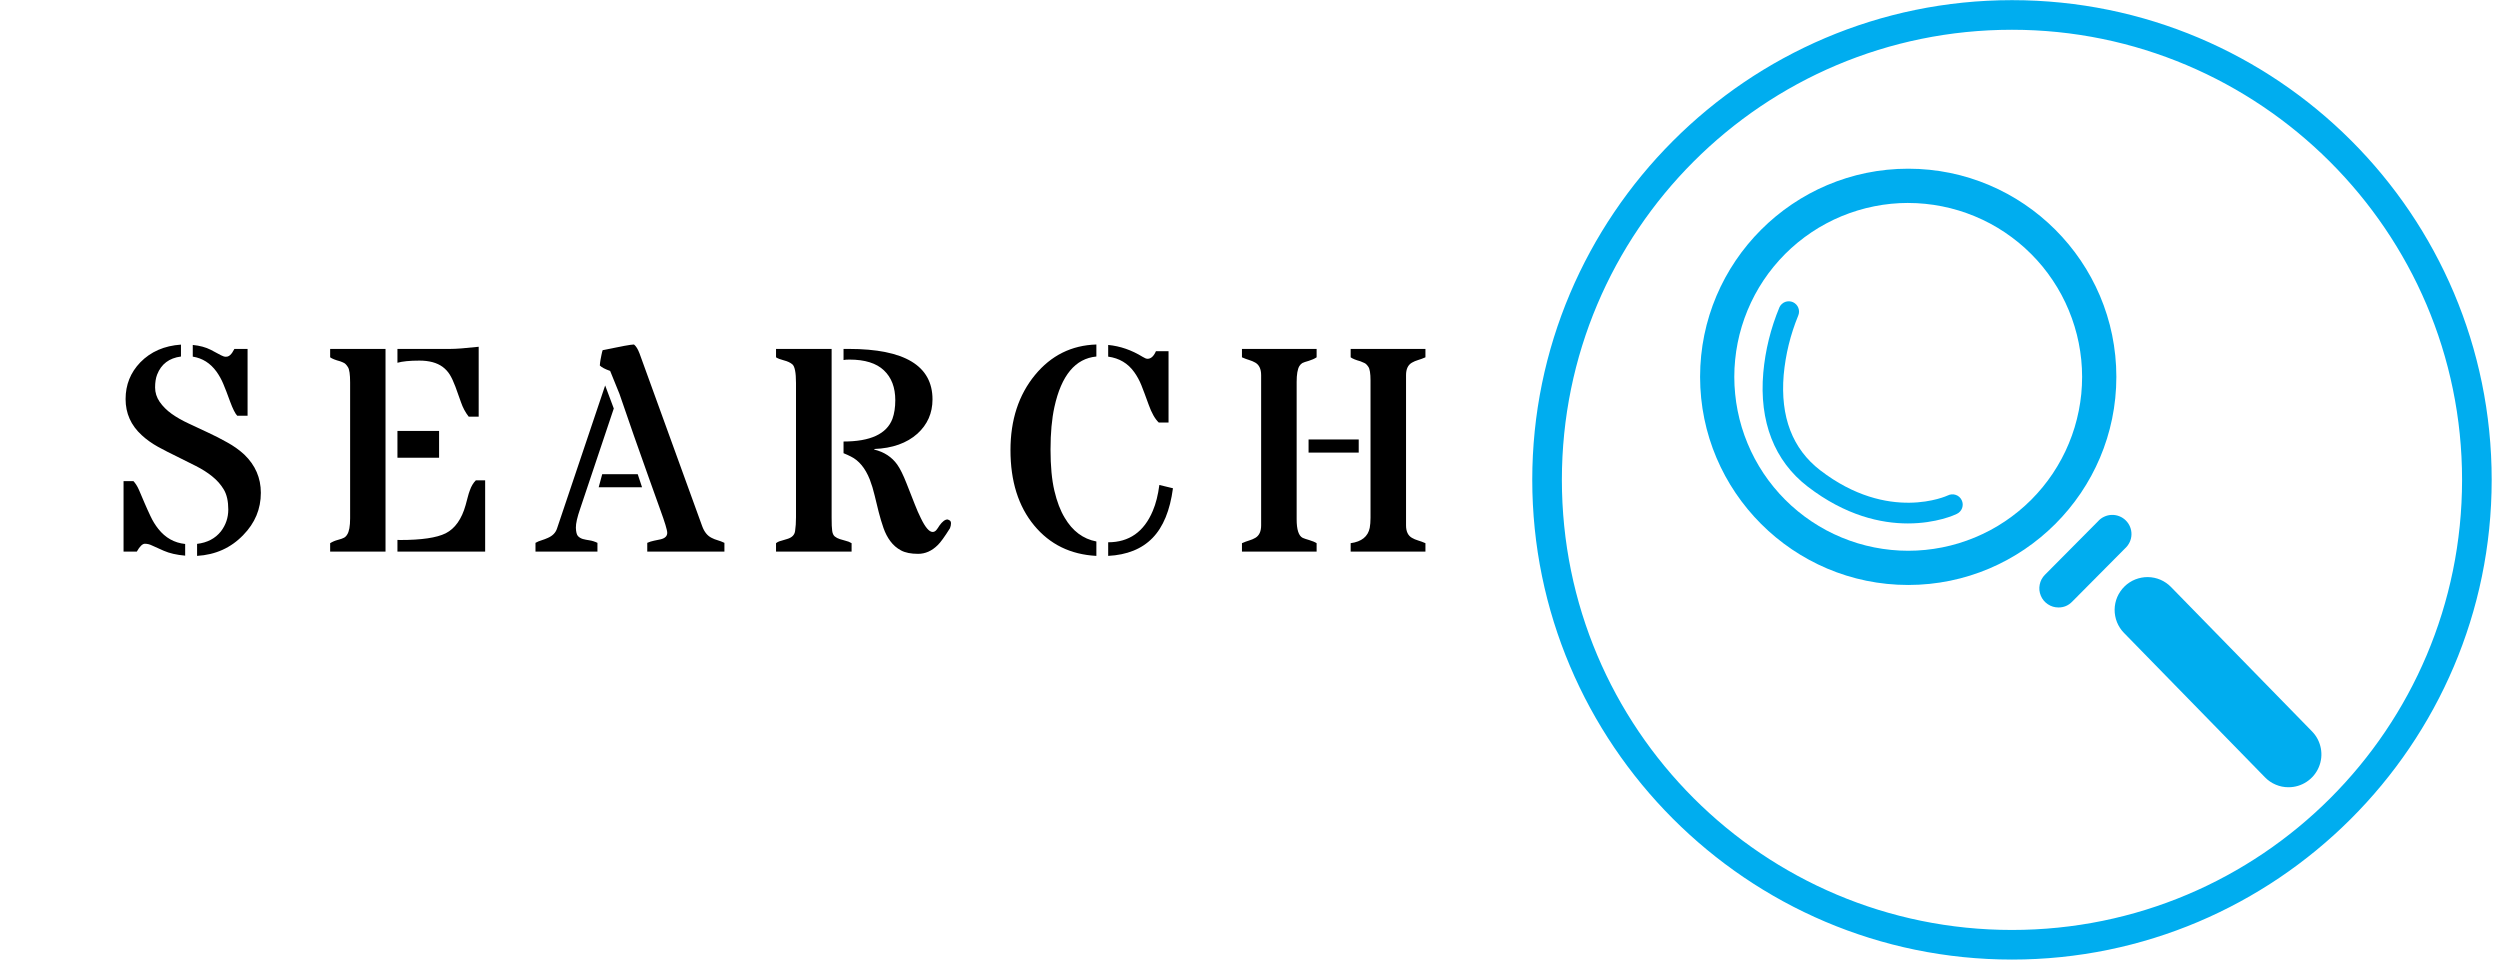
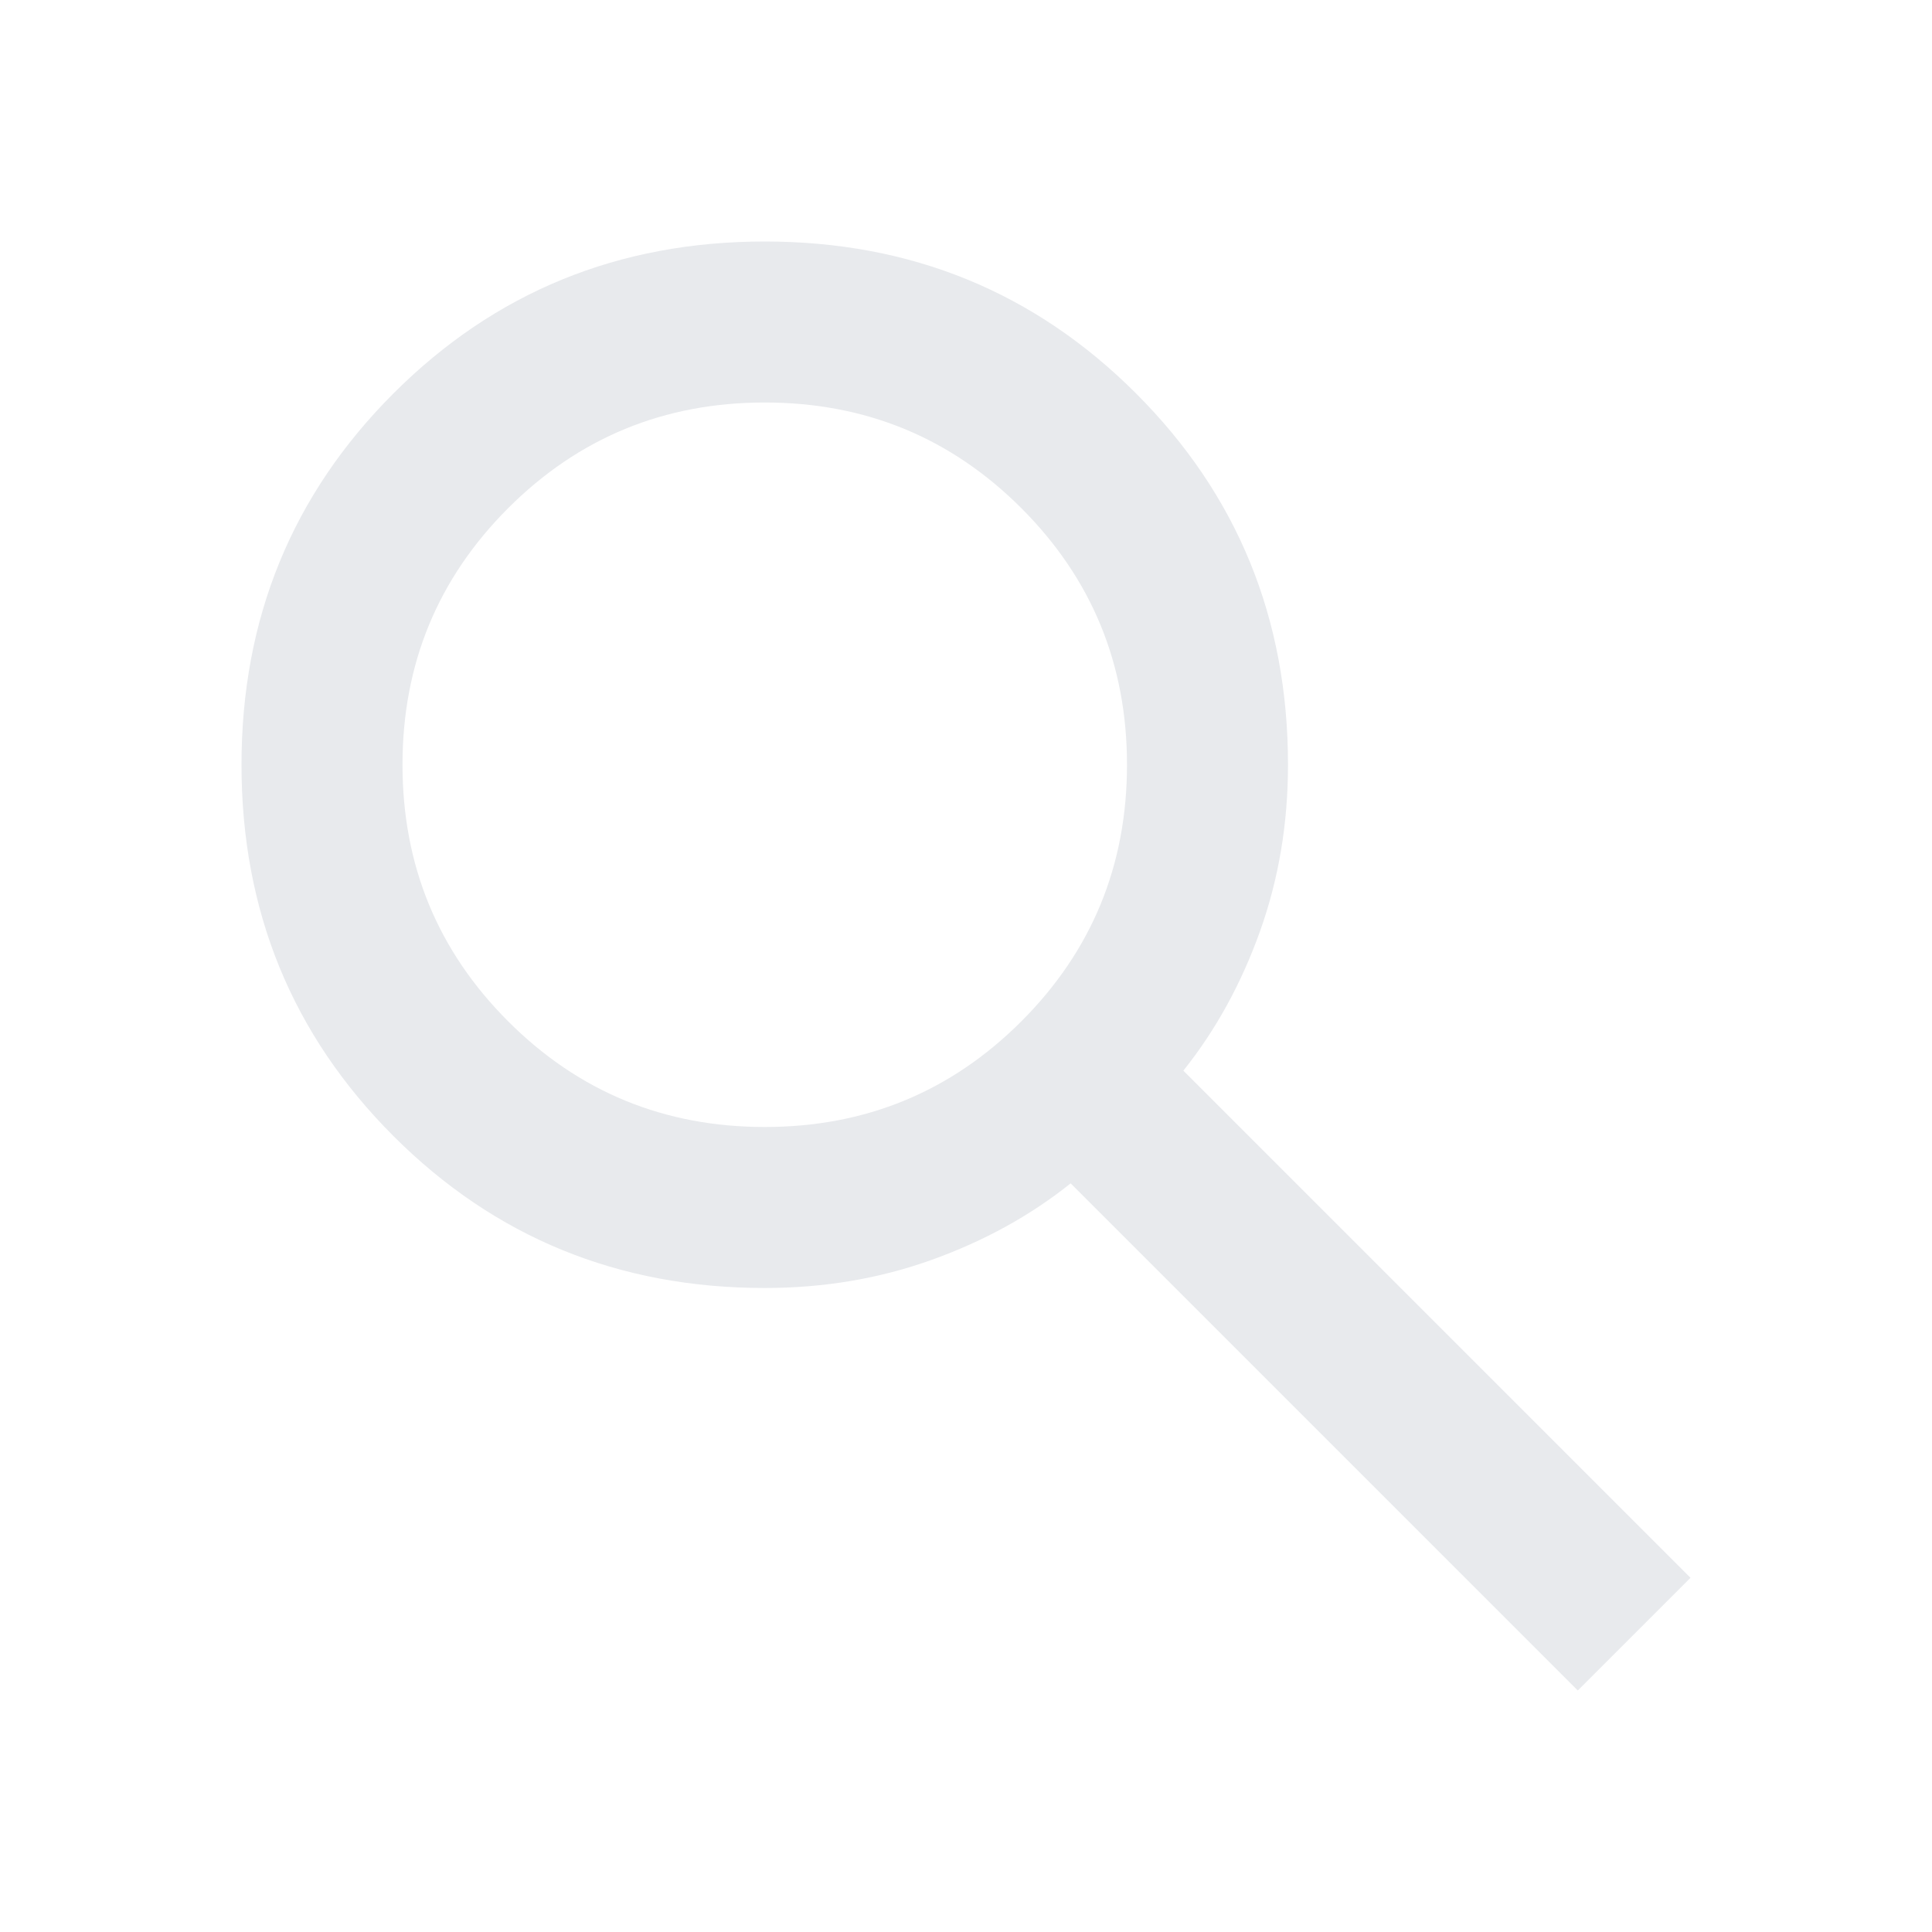
- <svg xmlns="http://www.w3.org/2000/svg" width="459" zoomAndPan="magnify" viewBox="0 0 344.25 132.75" height="177" preserveAspectRatio="xMidYMid meet" version="1.0">
-   <defs>
-     <g />
-     <clipPath id="5f52c2eb76">
-       <path d="M 234.074 23.234 L 292 23.234 L 292 81 L 234.074 81 Z M 234.074 23.234 " clip-rule="nonzero" />
-     </clipPath>
-     <clipPath id="a10f818d1d">
-       <path d="M 291 79 L 320 79 L 320 108.676 L 291 108.676 Z M 291 79 " clip-rule="nonzero" />
-     </clipPath>
-     <clipPath id="0cf312b33c">
-       <path d="M 210.992 0.02 L 343.039 0.02 L 343.039 132.066 L 210.992 132.066 Z M 210.992 0.02 " clip-rule="nonzero" />
-     </clipPath>
-   </defs>
-   <g clip-path="url(#5f52c2eb76)">
-     <path fill="#00adef" d="M 262.762 80.551 C 246.957 80.551 234.102 67.695 234.102 51.891 C 234.102 36.086 246.957 23.23 262.762 23.23 C 278.566 23.23 291.422 36.086 291.422 51.891 C 291.422 67.695 278.562 80.551 262.762 80.551 Z M 262.762 27.945 C 261.977 27.945 261.195 27.984 260.414 28.059 C 259.633 28.137 258.859 28.25 258.09 28.406 C 257.32 28.559 256.559 28.746 255.809 28.977 C 255.059 29.203 254.32 29.469 253.598 29.766 C 252.871 30.066 252.164 30.402 251.473 30.773 C 250.781 31.141 250.109 31.543 249.457 31.98 C 248.805 32.418 248.176 32.883 247.57 33.379 C 246.961 33.879 246.383 34.402 245.828 34.957 C 245.273 35.512 244.746 36.094 244.25 36.699 C 243.75 37.305 243.285 37.934 242.848 38.586 C 242.414 39.238 242.012 39.91 241.641 40.602 C 241.273 41.293 240.938 42.004 240.637 42.727 C 240.336 43.453 240.074 44.191 239.844 44.941 C 239.617 45.691 239.426 46.449 239.273 47.219 C 239.121 47.988 239.004 48.766 238.93 49.543 C 238.852 50.324 238.812 51.105 238.812 51.891 C 238.812 52.676 238.852 53.457 238.93 54.238 C 239.004 55.02 239.121 55.793 239.273 56.562 C 239.426 57.332 239.617 58.094 239.844 58.844 C 240.074 59.594 240.336 60.332 240.637 61.055 C 240.938 61.781 241.273 62.488 241.641 63.18 C 242.012 63.871 242.414 64.543 242.848 65.195 C 243.285 65.848 243.75 66.477 244.25 67.082 C 244.746 67.688 245.273 68.27 245.828 68.824 C 246.383 69.379 246.961 69.906 247.57 70.402 C 248.176 70.898 248.805 71.367 249.457 71.801 C 250.109 72.238 250.781 72.641 251.473 73.012 C 252.164 73.379 252.871 73.715 253.598 74.016 C 254.32 74.316 255.059 74.578 255.809 74.809 C 256.559 75.035 257.32 75.227 258.09 75.379 C 258.859 75.531 259.633 75.645 260.414 75.723 C 261.195 75.801 261.977 75.84 262.762 75.84 C 263.543 75.84 264.328 75.801 265.109 75.723 C 265.887 75.645 266.664 75.531 267.434 75.379 C 268.203 75.227 268.961 75.035 269.711 74.809 C 270.461 74.578 271.199 74.316 271.926 74.016 C 272.648 73.715 273.355 73.379 274.051 73.012 C 274.742 72.641 275.414 72.238 276.066 71.801 C 276.715 71.367 277.348 70.898 277.953 70.402 C 278.559 69.906 279.141 69.379 279.695 68.824 C 280.246 68.27 280.773 67.688 281.273 67.082 C 281.77 66.477 282.234 65.848 282.672 65.195 C 283.105 64.543 283.512 63.871 283.879 63.18 C 284.25 62.488 284.586 61.781 284.883 61.055 C 285.184 60.332 285.449 59.594 285.676 58.844 C 285.902 58.094 286.094 57.332 286.246 56.562 C 286.398 55.793 286.516 55.02 286.594 54.238 C 286.668 53.457 286.707 52.676 286.707 51.891 C 286.707 51.109 286.668 50.324 286.59 49.547 C 286.512 48.766 286.395 47.992 286.242 47.223 C 286.09 46.453 285.898 45.695 285.668 44.945 C 285.441 44.195 285.176 43.457 284.875 42.734 C 284.574 42.008 284.242 41.301 283.871 40.609 C 283.5 39.918 283.098 39.246 282.66 38.594 C 282.227 37.945 281.758 37.316 281.262 36.707 C 280.766 36.102 280.238 35.523 279.684 34.969 C 279.129 34.414 278.551 33.887 277.945 33.391 C 277.336 32.895 276.707 32.426 276.059 31.992 C 275.406 31.555 274.734 31.152 274.043 30.781 C 273.352 30.414 272.645 30.078 271.918 29.777 C 271.195 29.477 270.457 29.215 269.707 28.984 C 268.957 28.758 268.199 28.566 267.43 28.414 C 266.66 28.258 265.887 28.145 265.105 28.066 C 264.328 27.988 263.543 27.949 262.762 27.949 Z M 262.762 27.945 " fill-opacity="1" fill-rule="nonzero" />
-   </g>
-   <path fill="#00adef" d="M 283.457 83.648 C 282.922 83.648 282.434 83.504 281.992 83.207 C 281.547 82.91 281.223 82.516 281.02 82.027 C 280.816 81.535 280.762 81.027 280.867 80.504 C 280.969 79.98 281.207 79.531 281.582 79.152 L 288.883 71.797 C 289.121 71.523 289.406 71.309 289.734 71.156 C 290.062 71 290.41 70.914 290.77 70.902 C 291.133 70.891 291.484 70.949 291.824 71.082 C 292.164 71.215 292.461 71.406 292.719 71.664 C 292.977 71.918 293.176 72.215 293.312 72.551 C 293.449 72.891 293.512 73.238 293.504 73.602 C 293.496 73.965 293.414 74.312 293.262 74.641 C 293.109 74.973 292.898 75.258 292.629 75.504 L 285.332 82.855 C 284.816 83.383 284.191 83.648 283.457 83.648 Z M 283.457 83.648 " fill-opacity="1" fill-rule="nonzero" />
-   <g clip-path="url(#a10f818d1d)">
-     <path fill="#00adef" d="M 315.129 108.402 C 314.52 108.406 313.934 108.289 313.375 108.051 C 312.812 107.816 312.32 107.48 311.895 107.043 L 292.473 87.152 C 292.266 86.941 292.078 86.711 291.918 86.461 C 291.754 86.211 291.617 85.949 291.508 85.676 C 291.398 85.398 291.312 85.113 291.262 84.82 C 291.207 84.531 291.18 84.234 291.184 83.938 C 291.188 83.641 291.219 83.348 291.281 83.055 C 291.34 82.766 291.43 82.484 291.547 82.211 C 291.664 81.938 291.809 81.676 291.977 81.434 C 292.145 81.188 292.332 80.961 292.547 80.754 C 292.758 80.547 292.988 80.359 293.238 80.199 C 293.488 80.035 293.75 79.898 294.027 79.789 C 294.301 79.68 294.586 79.598 294.879 79.543 C 295.168 79.488 295.465 79.461 295.762 79.465 C 296.059 79.469 296.352 79.5 296.645 79.562 C 296.934 79.625 297.215 79.711 297.488 79.828 C 297.762 79.945 298.023 80.09 298.266 80.258 C 298.512 80.426 298.738 80.613 298.945 80.828 L 318.367 100.715 C 318.68 101.035 318.938 101.391 319.145 101.785 C 319.348 102.18 319.492 102.598 319.578 103.035 C 319.66 103.473 319.68 103.914 319.633 104.355 C 319.586 104.797 319.473 105.227 319.301 105.637 C 319.129 106.047 318.898 106.422 318.617 106.766 C 318.332 107.109 318.004 107.402 317.633 107.648 C 317.262 107.895 316.863 108.082 316.438 108.211 C 316.012 108.34 315.574 108.402 315.129 108.402 Z M 315.129 108.402 " fill-opacity="1" fill-rule="nonzero" />
-   </g>
-   <path fill="#00adef" d="M 262.715 72.078 C 259.02 72.078 254.141 71.02 248.918 67.004 C 244.332 63.477 242.219 58.051 242.805 51.316 C 243.086 48.203 243.828 45.203 245.027 42.316 C 245.105 42.145 245.211 41.996 245.348 41.871 C 245.484 41.742 245.641 41.645 245.812 41.578 C 245.988 41.512 246.168 41.484 246.355 41.488 C 246.543 41.492 246.723 41.535 246.891 41.609 C 247.062 41.688 247.211 41.793 247.34 41.93 C 247.469 42.066 247.566 42.219 247.633 42.395 C 247.699 42.566 247.73 42.75 247.727 42.938 C 247.723 43.121 247.684 43.301 247.609 43.473 C 246.535 46.094 245.871 48.812 245.613 51.633 C 245.133 57.402 246.824 61.812 250.641 64.754 C 260.07 72.012 268.129 68.262 268.211 68.223 C 268.383 68.137 268.562 68.086 268.75 68.074 C 268.941 68.059 269.125 68.082 269.305 68.145 C 269.484 68.203 269.645 68.297 269.789 68.422 C 269.93 68.551 270.043 68.699 270.125 68.871 C 270.207 69.039 270.254 69.223 270.266 69.41 C 270.273 69.602 270.246 69.785 270.184 69.965 C 270.117 70.145 270.02 70.301 269.891 70.441 C 269.762 70.582 269.613 70.691 269.438 70.77 C 269.238 70.875 266.652 72.078 262.715 72.078 Z M 262.715 72.078 " fill-opacity="1" fill-rule="nonzero" />
-   <g clip-path="url(#0cf312b33c)">
-     <path fill="#00adef" d="M 277.047 132.133 C 240.555 132.133 210.992 102.367 210.992 66.074 C 210.992 29.785 240.555 0.02 277.047 0.02 C 313.543 0.02 343.105 29.582 343.105 66.074 C 343.105 102.57 313.34 132.133 277.047 132.133 Z M 277.047 4.098 C 242.797 4.098 215.07 31.824 215.07 66.074 C 215.07 100.328 242.797 128.055 277.047 128.055 C 311.301 128.055 339.027 100.328 339.027 66.074 C 339.027 31.824 311.094 4.098 277.047 4.098 Z M 277.047 4.098 " fill-opacity="1" fill-rule="nonzero" />
-   </g>
-   <g fill="#000000" fill-opacity="1">
-     <g transform="translate(14.91896, 75.95246)">
-       <g>
-         <path d="M 11.625 -28.453 C 12.594 -28.359 13.422 -28.133 14.109 -27.781 C 14.797 -27.426 15.266 -27.176 15.516 -27.031 C 15.773 -26.895 15.992 -26.828 16.172 -26.828 C 16.348 -26.828 16.492 -26.863 16.609 -26.938 C 16.734 -27.02 16.836 -27.113 16.922 -27.219 C 17.016 -27.32 17.094 -27.438 17.156 -27.562 C 17.227 -27.688 17.297 -27.801 17.359 -27.906 L 19.172 -27.906 L 19.172 -18.703 L 17.75 -18.703 C 17.469 -18.992 17.141 -19.645 16.766 -20.656 C 16.398 -21.676 16.086 -22.488 15.828 -23.094 C 15.578 -23.695 15.266 -24.258 14.891 -24.781 C 14.047 -25.945 12.957 -26.633 11.625 -26.844 Z M 7.641 -0.109 C 6.867 -0.453 6.32 -0.695 6 -0.844 C 5.688 -1 5.363 -1.078 5.031 -1.078 C 4.695 -1.078 4.328 -0.719 3.922 0 L 2.094 0 L 2.094 -9.703 L 3.453 -9.703 C 3.742 -9.398 4.004 -8.984 4.234 -8.453 C 4.461 -7.93 4.703 -7.367 4.953 -6.766 C 5.211 -6.16 5.492 -5.535 5.797 -4.891 C 6.098 -4.242 6.461 -3.648 6.891 -3.109 C 7.859 -1.891 9.086 -1.203 10.578 -1.047 L 10.578 0.562 C 9.398 0.457 8.422 0.234 7.641 -0.109 Z M 12.219 -1.062 C 13.625 -1.227 14.719 -1.801 15.5 -2.781 C 16.176 -3.664 16.516 -4.672 16.516 -5.797 C 16.516 -6.93 16.312 -7.844 15.906 -8.531 C 15.5 -9.219 14.961 -9.828 14.297 -10.359 C 13.641 -10.891 12.883 -11.367 12.031 -11.797 C 11.188 -12.234 10.32 -12.664 9.438 -13.094 C 8.551 -13.52 7.688 -13.961 6.844 -14.422 C 6 -14.891 5.25 -15.426 4.594 -16.031 C 3.113 -17.383 2.375 -19.039 2.375 -21 C 2.375 -22.969 3.051 -24.656 4.406 -26.062 C 5.844 -27.531 7.707 -28.344 10 -28.5 L 10 -26.859 C 8.375 -26.648 7.281 -25.82 6.719 -24.375 C 6.531 -23.895 6.438 -23.301 6.438 -22.594 C 6.438 -21.895 6.645 -21.238 7.062 -20.625 C 7.488 -20.008 8.039 -19.457 8.719 -18.969 C 9.395 -18.488 10.172 -18.047 11.047 -17.641 C 11.922 -17.234 12.812 -16.816 13.719 -16.391 C 14.625 -15.973 15.508 -15.52 16.375 -15.031 C 17.25 -14.551 18.031 -13.992 18.719 -13.359 C 20.238 -11.898 21 -10.145 21 -8.094 C 21 -5.863 20.191 -3.926 18.578 -2.281 C 16.891 -0.52 14.77 0.438 12.219 0.594 Z M 12.219 -1.062 " />
-       </g>
-     </g>
-   </g>
-   <g fill="#000000" fill-opacity="1">
-     <g transform="translate(43.80562, 75.95246)">
-       <g>
-         <path d="M 1.656 0 L 1.656 -1.156 C 1.969 -1.352 2.32 -1.504 2.719 -1.609 C 3.113 -1.711 3.395 -1.812 3.562 -1.906 C 3.738 -2 3.883 -2.145 4 -2.344 C 4.27 -2.75 4.406 -3.492 4.406 -4.578 L 4.406 -23.297 C 4.406 -24.391 4.305 -25.086 4.109 -25.391 C 3.922 -25.691 3.742 -25.883 3.578 -25.969 C 3.422 -26.051 3.238 -26.129 3.031 -26.203 C 2.375 -26.379 1.914 -26.562 1.656 -26.75 L 1.656 -27.906 L 9.281 -27.906 L 9.281 0 Z M 10.922 -1.609 L 11.297 -1.594 C 14.234 -1.594 16.32 -1.898 17.562 -2.516 C 18.852 -3.172 19.77 -4.469 20.312 -6.406 C 20.426 -6.812 20.523 -7.18 20.609 -7.516 C 20.691 -7.848 20.785 -8.148 20.891 -8.422 C 21.086 -8.992 21.363 -9.457 21.719 -9.812 L 23 -9.812 L 23 0 L 10.922 0 Z M 18.188 -27.906 C 19 -27.906 20.305 -28.004 22.109 -28.203 L 22.109 -18.578 L 20.734 -18.578 C 20.273 -19.172 19.922 -19.832 19.672 -20.562 C 19.422 -21.289 19.164 -22.004 18.906 -22.703 C 18.645 -23.398 18.383 -23.957 18.125 -24.375 C 17.863 -24.789 17.535 -25.145 17.141 -25.438 C 16.359 -26.008 15.297 -26.297 13.953 -26.297 C 12.609 -26.297 11.598 -26.195 10.922 -26 L 10.922 -27.906 Z M 10.922 -16.609 L 16.656 -16.609 L 16.656 -12.922 L 10.922 -12.922 Z M 10.922 -16.609 " />
-       </g>
-     </g>
-   </g>
-   <g fill="#000000" fill-opacity="1">
-     <g transform="translate(74.43958, 75.95246)">
-       <g>
-         <path d="M 13.969 -8.859 L 8 -8.859 L 8.484 -10.656 L 13.375 -10.656 Z M 10.078 -19.703 L 5.453 -5.906 C 5.047 -4.738 4.848 -3.863 4.859 -3.281 C 4.879 -2.707 4.973 -2.328 5.141 -2.141 C 5.316 -1.953 5.539 -1.816 5.812 -1.734 C 6.082 -1.66 6.395 -1.598 6.75 -1.547 C 7.102 -1.492 7.461 -1.379 7.828 -1.203 L 7.828 0 L -0.703 0 L -0.703 -1.203 C -0.43 -1.359 -0.145 -1.477 0.156 -1.562 C 0.457 -1.656 0.742 -1.766 1.016 -1.891 C 1.66 -2.172 2.078 -2.602 2.266 -3.188 L 8.891 -22.875 Z M 9.578 -24.875 C 8.867 -25.125 8.395 -25.375 8.156 -25.625 C 8.176 -25.906 8.207 -26.164 8.25 -26.406 C 8.301 -26.645 8.348 -26.883 8.391 -27.125 C 8.441 -27.375 8.492 -27.578 8.547 -27.734 C 11.035 -28.254 12.473 -28.516 12.859 -28.516 C 13.141 -28.297 13.395 -27.883 13.625 -27.281 L 22.25 -3.5 C 22.539 -2.707 22.973 -2.172 23.547 -1.891 C 23.805 -1.754 24.082 -1.645 24.375 -1.562 C 24.676 -1.477 24.988 -1.359 25.312 -1.203 L 25.312 0 L 14.688 0 L 14.688 -1.203 C 14.988 -1.336 15.301 -1.438 15.625 -1.5 C 15.957 -1.562 16.258 -1.625 16.531 -1.688 C 17.133 -1.832 17.438 -2.129 17.438 -2.578 C 17.438 -2.961 17.117 -4.02 16.484 -5.75 C 15.859 -7.477 15.305 -9.02 14.828 -10.375 C 13.473 -14.156 12.148 -17.938 10.859 -21.719 Z M 9.578 -24.875 " />
-       </g>
-     </g>
-   </g>
-   <g fill="#000000" fill-opacity="1">
-     <g transform="translate(105.0932, 75.95246)">
-       <g>
-         <path d="M 11.781 -27.906 C 19.469 -27.906 23.312 -25.586 23.312 -20.953 C 23.312 -19.066 22.617 -17.492 21.234 -16.234 C 19.773 -14.93 17.797 -14.227 15.297 -14.125 L 15.297 -14.047 C 16.66 -13.711 17.711 -13.023 18.453 -11.984 C 18.848 -11.43 19.281 -10.555 19.75 -9.359 C 20.227 -8.16 20.602 -7.207 20.875 -6.5 C 21.145 -5.801 21.422 -5.172 21.703 -4.609 C 22.316 -3.336 22.859 -2.703 23.328 -2.703 C 23.523 -2.703 23.695 -2.789 23.844 -2.969 C 23.988 -3.145 24.129 -3.348 24.266 -3.578 C 24.672 -4.141 25.039 -4.422 25.375 -4.422 C 25.414 -4.422 25.504 -4.383 25.641 -4.312 C 25.785 -4.238 25.859 -4.098 25.859 -3.891 C 25.859 -3.68 25.812 -3.457 25.719 -3.219 C 24.977 -2.031 24.414 -1.254 24.031 -0.891 C 23.219 -0.086 22.316 0.312 21.328 0.312 C 20.348 0.312 19.566 0.156 18.984 -0.156 C 18.398 -0.469 17.91 -0.891 17.516 -1.422 C 17.117 -1.953 16.801 -2.562 16.562 -3.25 C 16.32 -3.945 16.102 -4.676 15.906 -5.438 C 15.719 -6.195 15.531 -6.961 15.344 -7.734 C 15.164 -8.504 14.941 -9.238 14.672 -9.938 C 14.047 -11.5 13.176 -12.551 12.062 -13.094 C 11.781 -13.238 11.445 -13.391 11.062 -13.547 L 11.062 -15.156 C 14.758 -15.156 17.004 -16.195 17.797 -18.281 C 18.055 -19 18.188 -19.852 18.188 -20.844 C 18.188 -22.602 17.664 -23.973 16.625 -24.953 C 15.594 -25.941 14.008 -26.438 11.875 -26.438 C 11.5 -26.438 11.227 -26.414 11.062 -26.375 L 11.062 -27.906 Z M 9.422 -4.672 C 9.422 -3.805 9.445 -3.195 9.5 -2.844 C 9.551 -2.488 9.672 -2.234 9.859 -2.078 C 10.055 -1.922 10.285 -1.801 10.547 -1.719 C 10.805 -1.633 11.078 -1.555 11.359 -1.484 C 11.648 -1.422 11.922 -1.312 12.172 -1.156 L 12.172 0 L 1.766 0 L 1.766 -1.156 C 1.961 -1.312 2.195 -1.422 2.469 -1.484 C 2.75 -1.555 3.023 -1.641 3.297 -1.734 C 3.953 -1.922 4.316 -2.285 4.391 -2.828 C 4.473 -3.379 4.516 -4.008 4.516 -4.719 L 4.516 -23.219 C 4.516 -24.664 4.344 -25.523 4 -25.797 C 3.727 -26.023 3.348 -26.203 2.859 -26.328 C 2.367 -26.453 2.004 -26.594 1.766 -26.75 L 1.766 -27.906 L 9.422 -27.906 Z M 9.422 -4.672 " />
-       </g>
-     </g>
-   </g>
-   <g fill="#000000" fill-opacity="1">
-     <g transform="translate(137.4548, 75.95246)">
-       <g>
-         <path d="M 20.562 -26.547 C 21.031 -26.547 21.414 -26.895 21.719 -27.594 L 23.453 -27.594 L 23.453 -17.766 L 22.109 -17.766 C 21.586 -18.266 21.125 -19.082 20.719 -20.219 C 20.312 -21.352 19.977 -22.242 19.719 -22.891 C 19.457 -23.547 19.129 -24.148 18.734 -24.703 C 17.867 -25.922 16.672 -26.633 15.141 -26.844 L 15.141 -28.453 C 16.785 -28.297 18.367 -27.75 19.891 -26.812 C 20.172 -26.633 20.395 -26.547 20.562 -26.547 Z M 15.141 -1.281 C 18.023 -1.281 20.07 -2.719 21.281 -5.594 C 21.707 -6.594 22.008 -7.785 22.188 -9.172 L 24.062 -8.719 C 23.656 -5.664 22.719 -3.383 21.25 -1.875 C 19.781 -0.363 17.742 0.457 15.141 0.594 Z M 13.516 0.594 C 9.961 0.406 7.109 -0.988 4.953 -3.594 C 2.773 -6.227 1.688 -9.688 1.688 -13.969 C 1.688 -18.125 2.812 -21.57 5.062 -24.312 C 7.281 -27.008 10.098 -28.41 13.516 -28.516 L 13.516 -26.859 C 10.617 -26.586 8.691 -24.266 7.734 -19.891 C 7.379 -18.266 7.203 -16.316 7.203 -14.047 C 7.203 -11.773 7.379 -9.883 7.734 -8.375 C 8.086 -6.875 8.562 -5.633 9.156 -4.656 C 10.227 -2.832 11.68 -1.742 13.516 -1.391 Z M 13.516 0.594 " />
-       </g>
-     </g>
-   </g>
-   <g fill="#000000" fill-opacity="1">
-     <g transform="translate(169.4238, 75.95246)">
-       <g>
-         <path d="M 19.297 -23.562 C 19.297 -24.531 19.195 -25.156 19 -25.438 C 18.812 -25.719 18.629 -25.895 18.453 -25.969 C 18.285 -26.051 18.102 -26.129 17.906 -26.203 C 17.27 -26.379 16.82 -26.562 16.562 -26.75 L 16.562 -27.906 L 26.859 -27.906 L 26.859 -26.75 C 26.504 -26.594 26.164 -26.469 25.844 -26.375 C 25.531 -26.281 25.25 -26.16 25 -26.016 C 24.457 -25.703 24.188 -25.129 24.188 -24.297 L 24.188 -3.609 C 24.188 -2.773 24.457 -2.203 25 -1.891 C 25.25 -1.742 25.531 -1.625 25.844 -1.531 C 26.164 -1.438 26.504 -1.312 26.859 -1.156 L 26.859 0 L 16.562 0 L 16.562 -1.156 C 18.07 -1.363 18.945 -2.066 19.188 -3.266 C 19.258 -3.648 19.297 -4.109 19.297 -4.641 Z M 9.125 -4.453 C 9.125 -3.023 9.398 -2.172 9.953 -1.891 C 10.141 -1.805 10.445 -1.703 10.875 -1.578 C 11.301 -1.453 11.633 -1.312 11.875 -1.156 L 11.875 0 L 1.594 0 L 1.594 -1.156 C 1.945 -1.312 2.281 -1.438 2.594 -1.531 C 2.906 -1.625 3.188 -1.742 3.438 -1.891 C 3.969 -2.203 4.234 -2.773 4.234 -3.609 L 4.234 -24.297 C 4.234 -25.129 3.969 -25.703 3.438 -26.016 C 3.188 -26.16 2.906 -26.281 2.594 -26.375 C 2.281 -26.469 1.945 -26.594 1.594 -26.75 L 1.594 -27.906 L 11.875 -27.906 L 11.875 -26.75 C 11.57 -26.551 11.211 -26.391 10.797 -26.266 C 10.379 -26.148 10.086 -26.051 9.922 -25.969 C 9.766 -25.883 9.625 -25.742 9.5 -25.547 C 9.25 -25.129 9.125 -24.406 9.125 -23.375 Z M 17.672 -13.625 L 10.766 -13.625 L 10.766 -15.438 L 17.672 -15.438 Z M 17.672 -13.625 " />
-       </g>
-     </g>
-   </g>
+ <svg xmlns="http://www.w3.org/2000/svg" height="24px" viewBox="0 -960 960 960" width="24px" fill="#e8eaed">
+   <path d="M784-120 532-372q-30 24-69 38t-83 14q-109 0-184.5-75.5T120-580q0-109 75.5-184.5T380-840q109 0 184.5 75.5T640-580q0 44-14 83t-38 69l252 252-56 56ZM380-400q75 0 127.5-52.5T560-580q0-75-52.5-127.5T380-760q-75 0-127.5 52.5T200-580q0 75 52.5 127.5T380-400Z" />
</svg>
